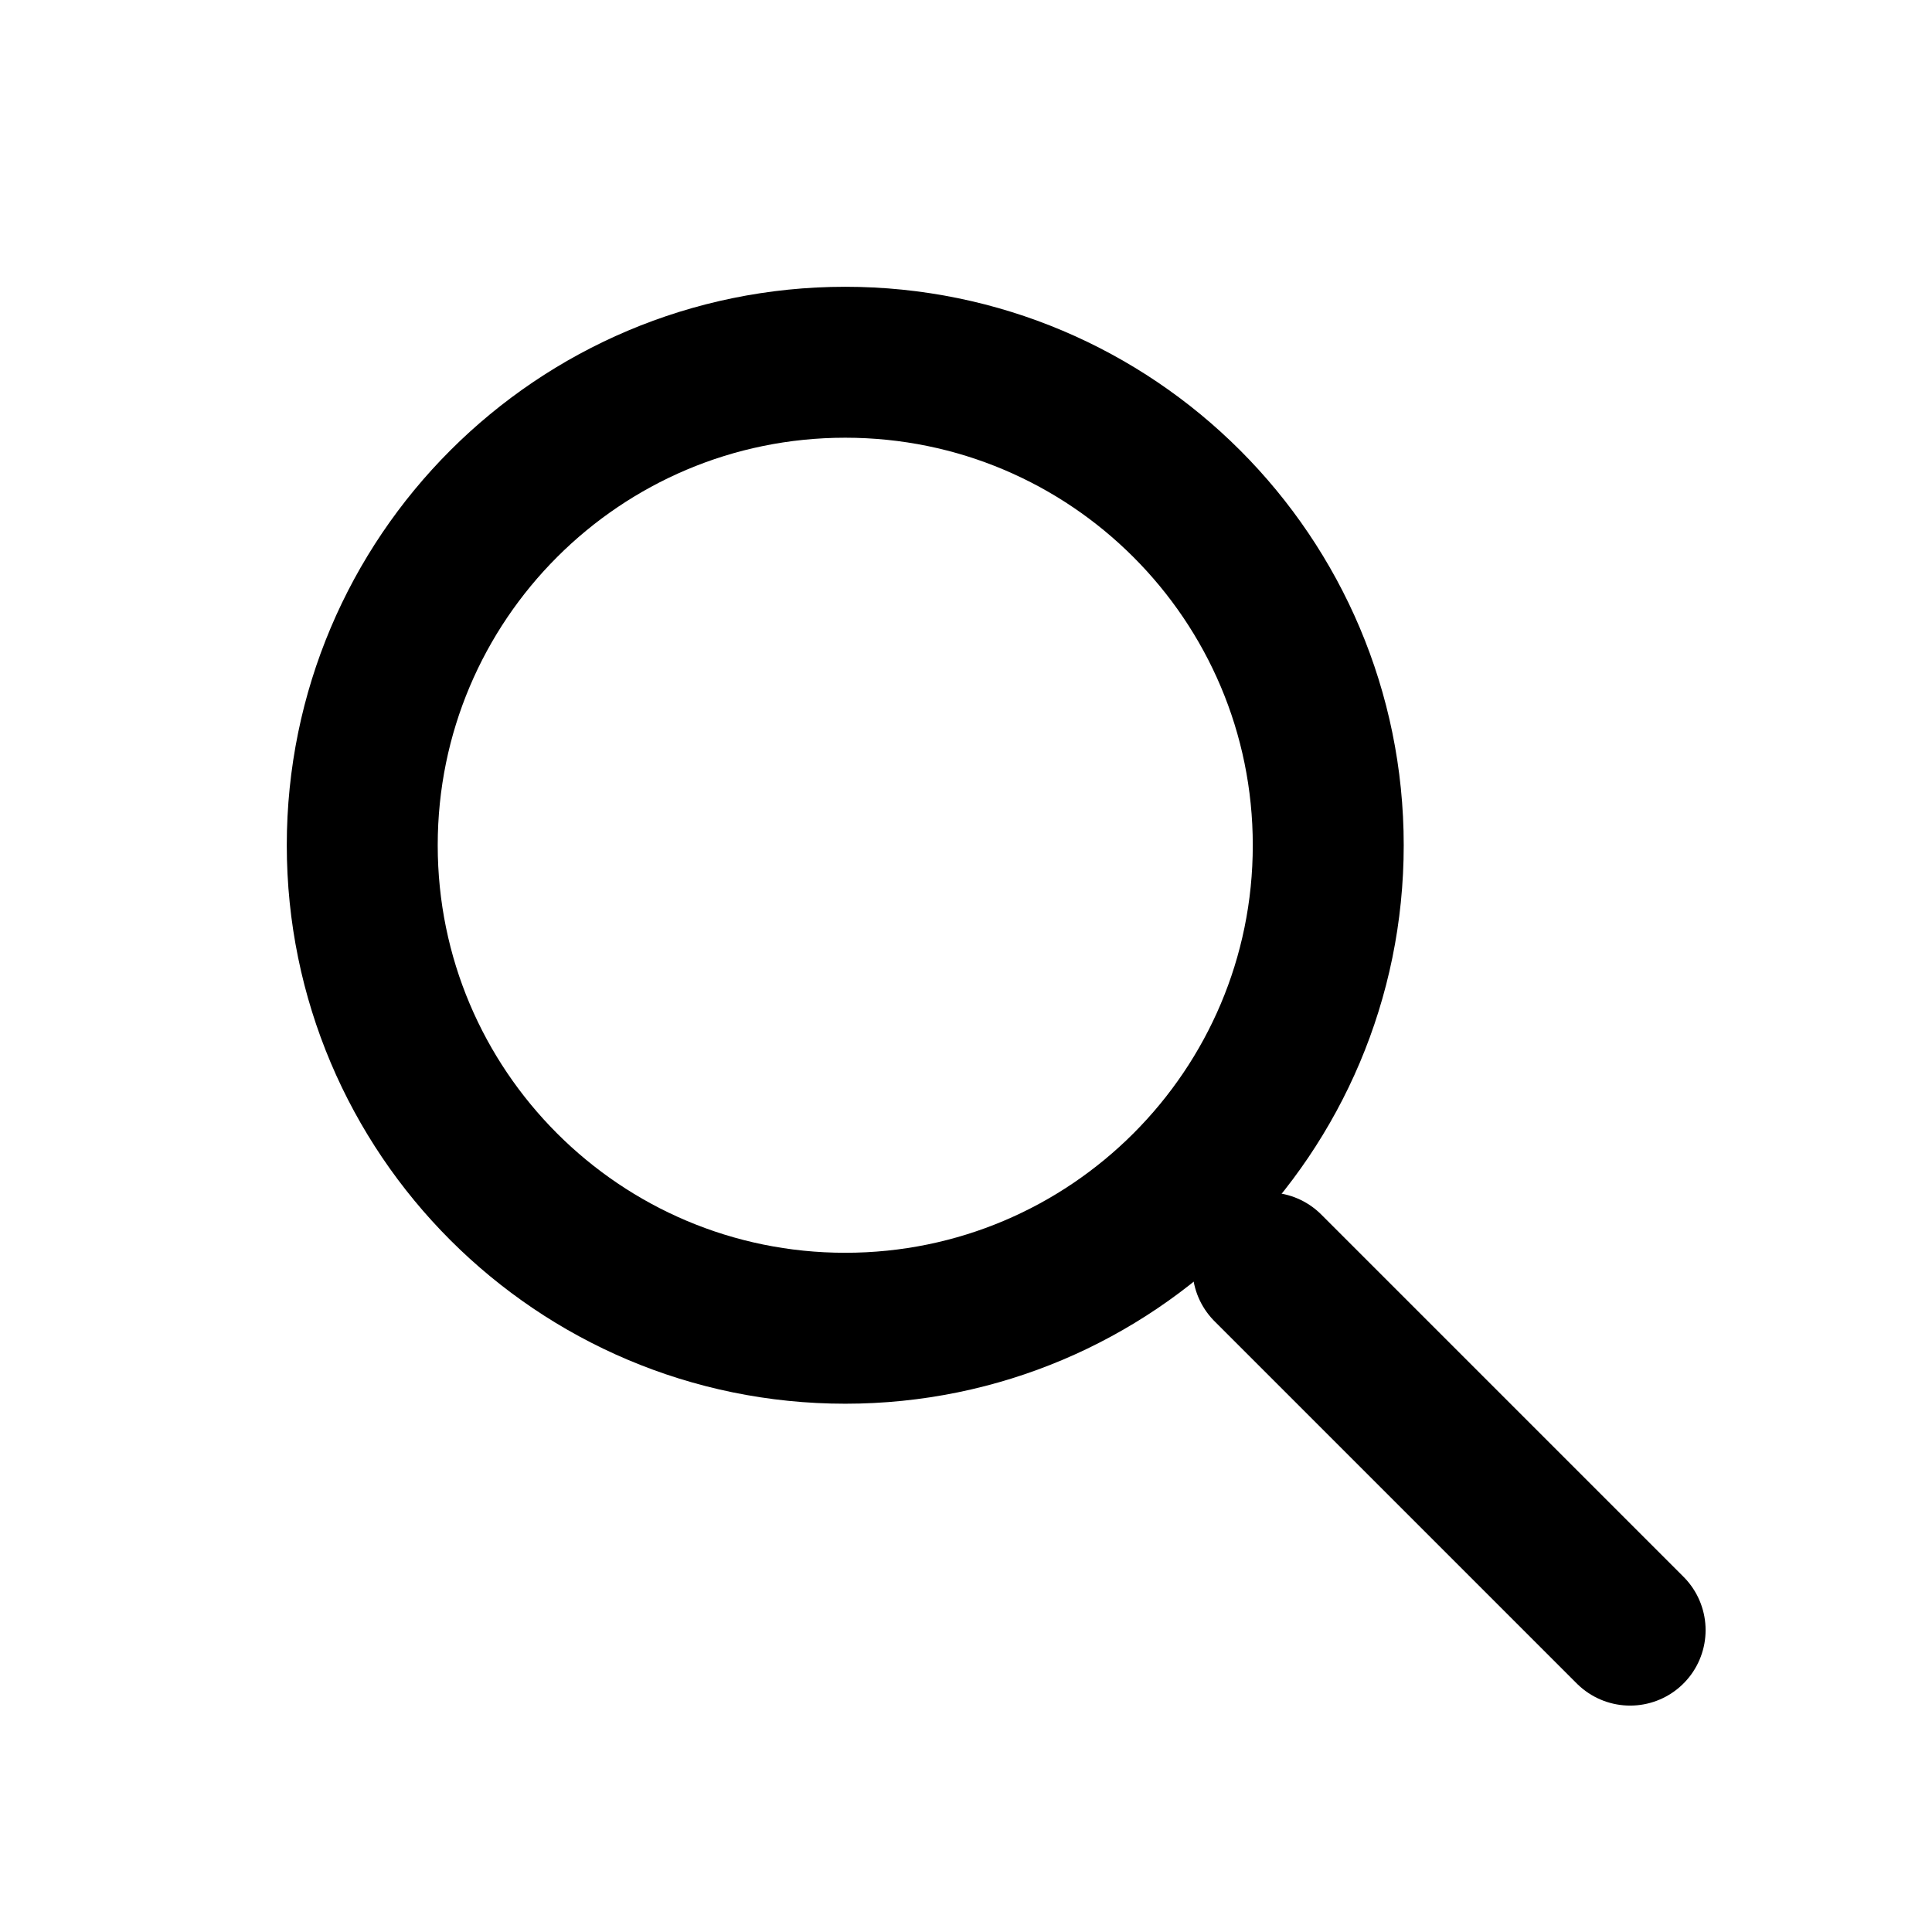
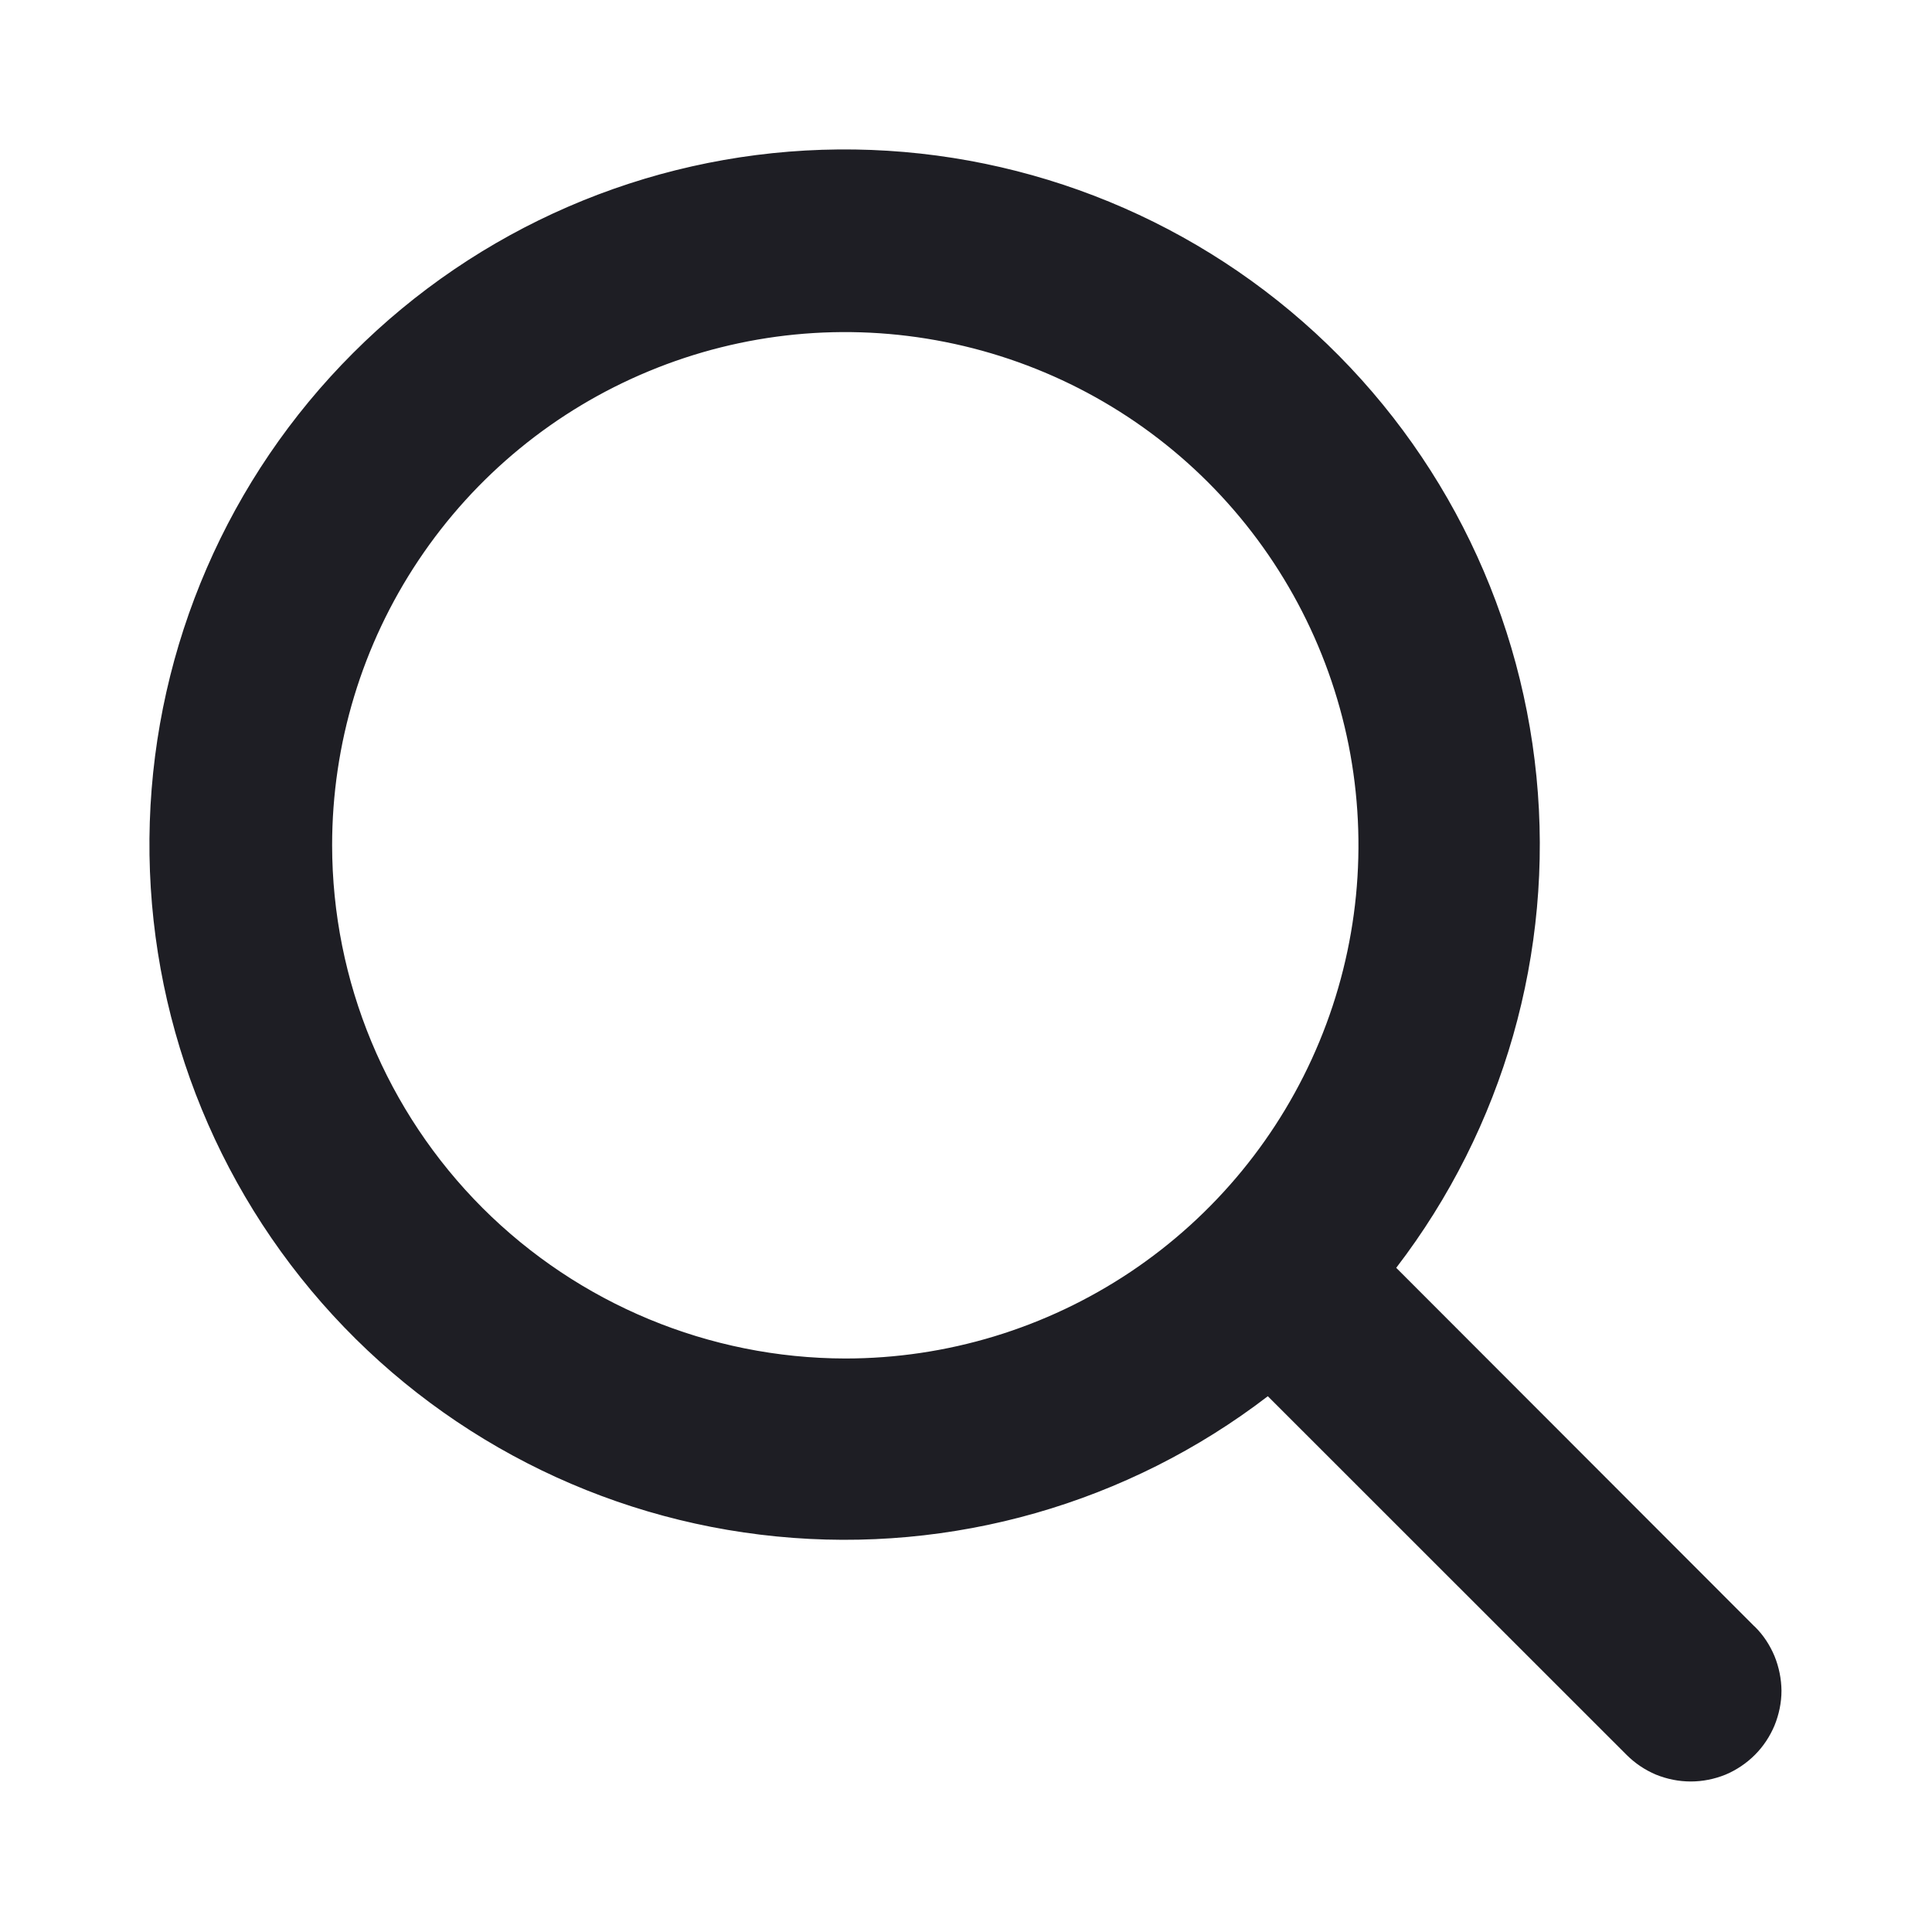
<svg xmlns="http://www.w3.org/2000/svg" width="16" height="16" viewBox="0 0 16 16" fill="none">
-   <circle cx="7" cy="7" r="4" stroke="currentColor" stroke-width="1.25" />
-   <path d="M13.5 13.5L10.5 10.5" stroke="currentColor" stroke-width="1.25" stroke-linecap="round" />
+   <mask id="mask0_26_26701" style="mask-type:alpha" maskUnits="userSpaceOnUse" x="0" y="0" width="16" height="16">
+     <path d="M6.809 1.303C8.254 1.256 9.663 1.76 10.75 2.713C11.837 3.666 12.52 4.998 12.662 6.437C12.804 7.876 12.393 9.315 11.513 10.462L11.48 10.505L11.519 10.544L14.486 13.514L14.49 13.517C14.554 13.58 14.603 13.656 14.638 13.739C14.672 13.823 14.69 13.912 14.691 14.002C14.691 14.092 14.672 14.182 14.638 14.266C14.603 14.349 14.553 14.425 14.489 14.489C14.425 14.553 14.349 14.604 14.266 14.639C14.182 14.673 14.092 14.691 14.002 14.691C13.912 14.691 13.822 14.673 13.738 14.639C13.655 14.604 13.579 14.553 13.515 14.489L10.505 11.48L10.462 11.513C9.315 12.393 7.876 12.804 6.437 12.662C4.998 12.521 3.666 11.837 2.713 10.75C1.76 9.663 1.256 8.254 1.303 6.809C1.35 5.364 1.945 3.99 2.968 2.968C3.99 1.945 5.363 1.35 6.809 1.303ZM7.841 2.771C7.004 2.604 6.138 2.689 5.35 3.016C4.562 3.342 3.888 3.895 3.414 4.605C2.94 5.314 2.688 6.147 2.688 7C2.689 8.143 3.144 9.239 3.952 10.048C4.761 10.856 5.857 11.311 7 11.313C7.853 11.313 8.686 11.06 9.396 10.586C10.105 10.112 10.658 9.438 10.984 8.651C11.311 7.863 11.396 6.995 11.23 6.158C11.063 5.322 10.652 4.553 10.049 3.95C9.446 3.347 8.677 2.937 7.841 2.771Z" fill="#2F2F37" stroke="#1A1A1A" stroke-width="0.125" />
+   </mask>
+   <g mask="url(#mask0_26_26701)">
+     <rect width="16" height="16" fill="#1E1E24" />
+   </g>
</svg>
